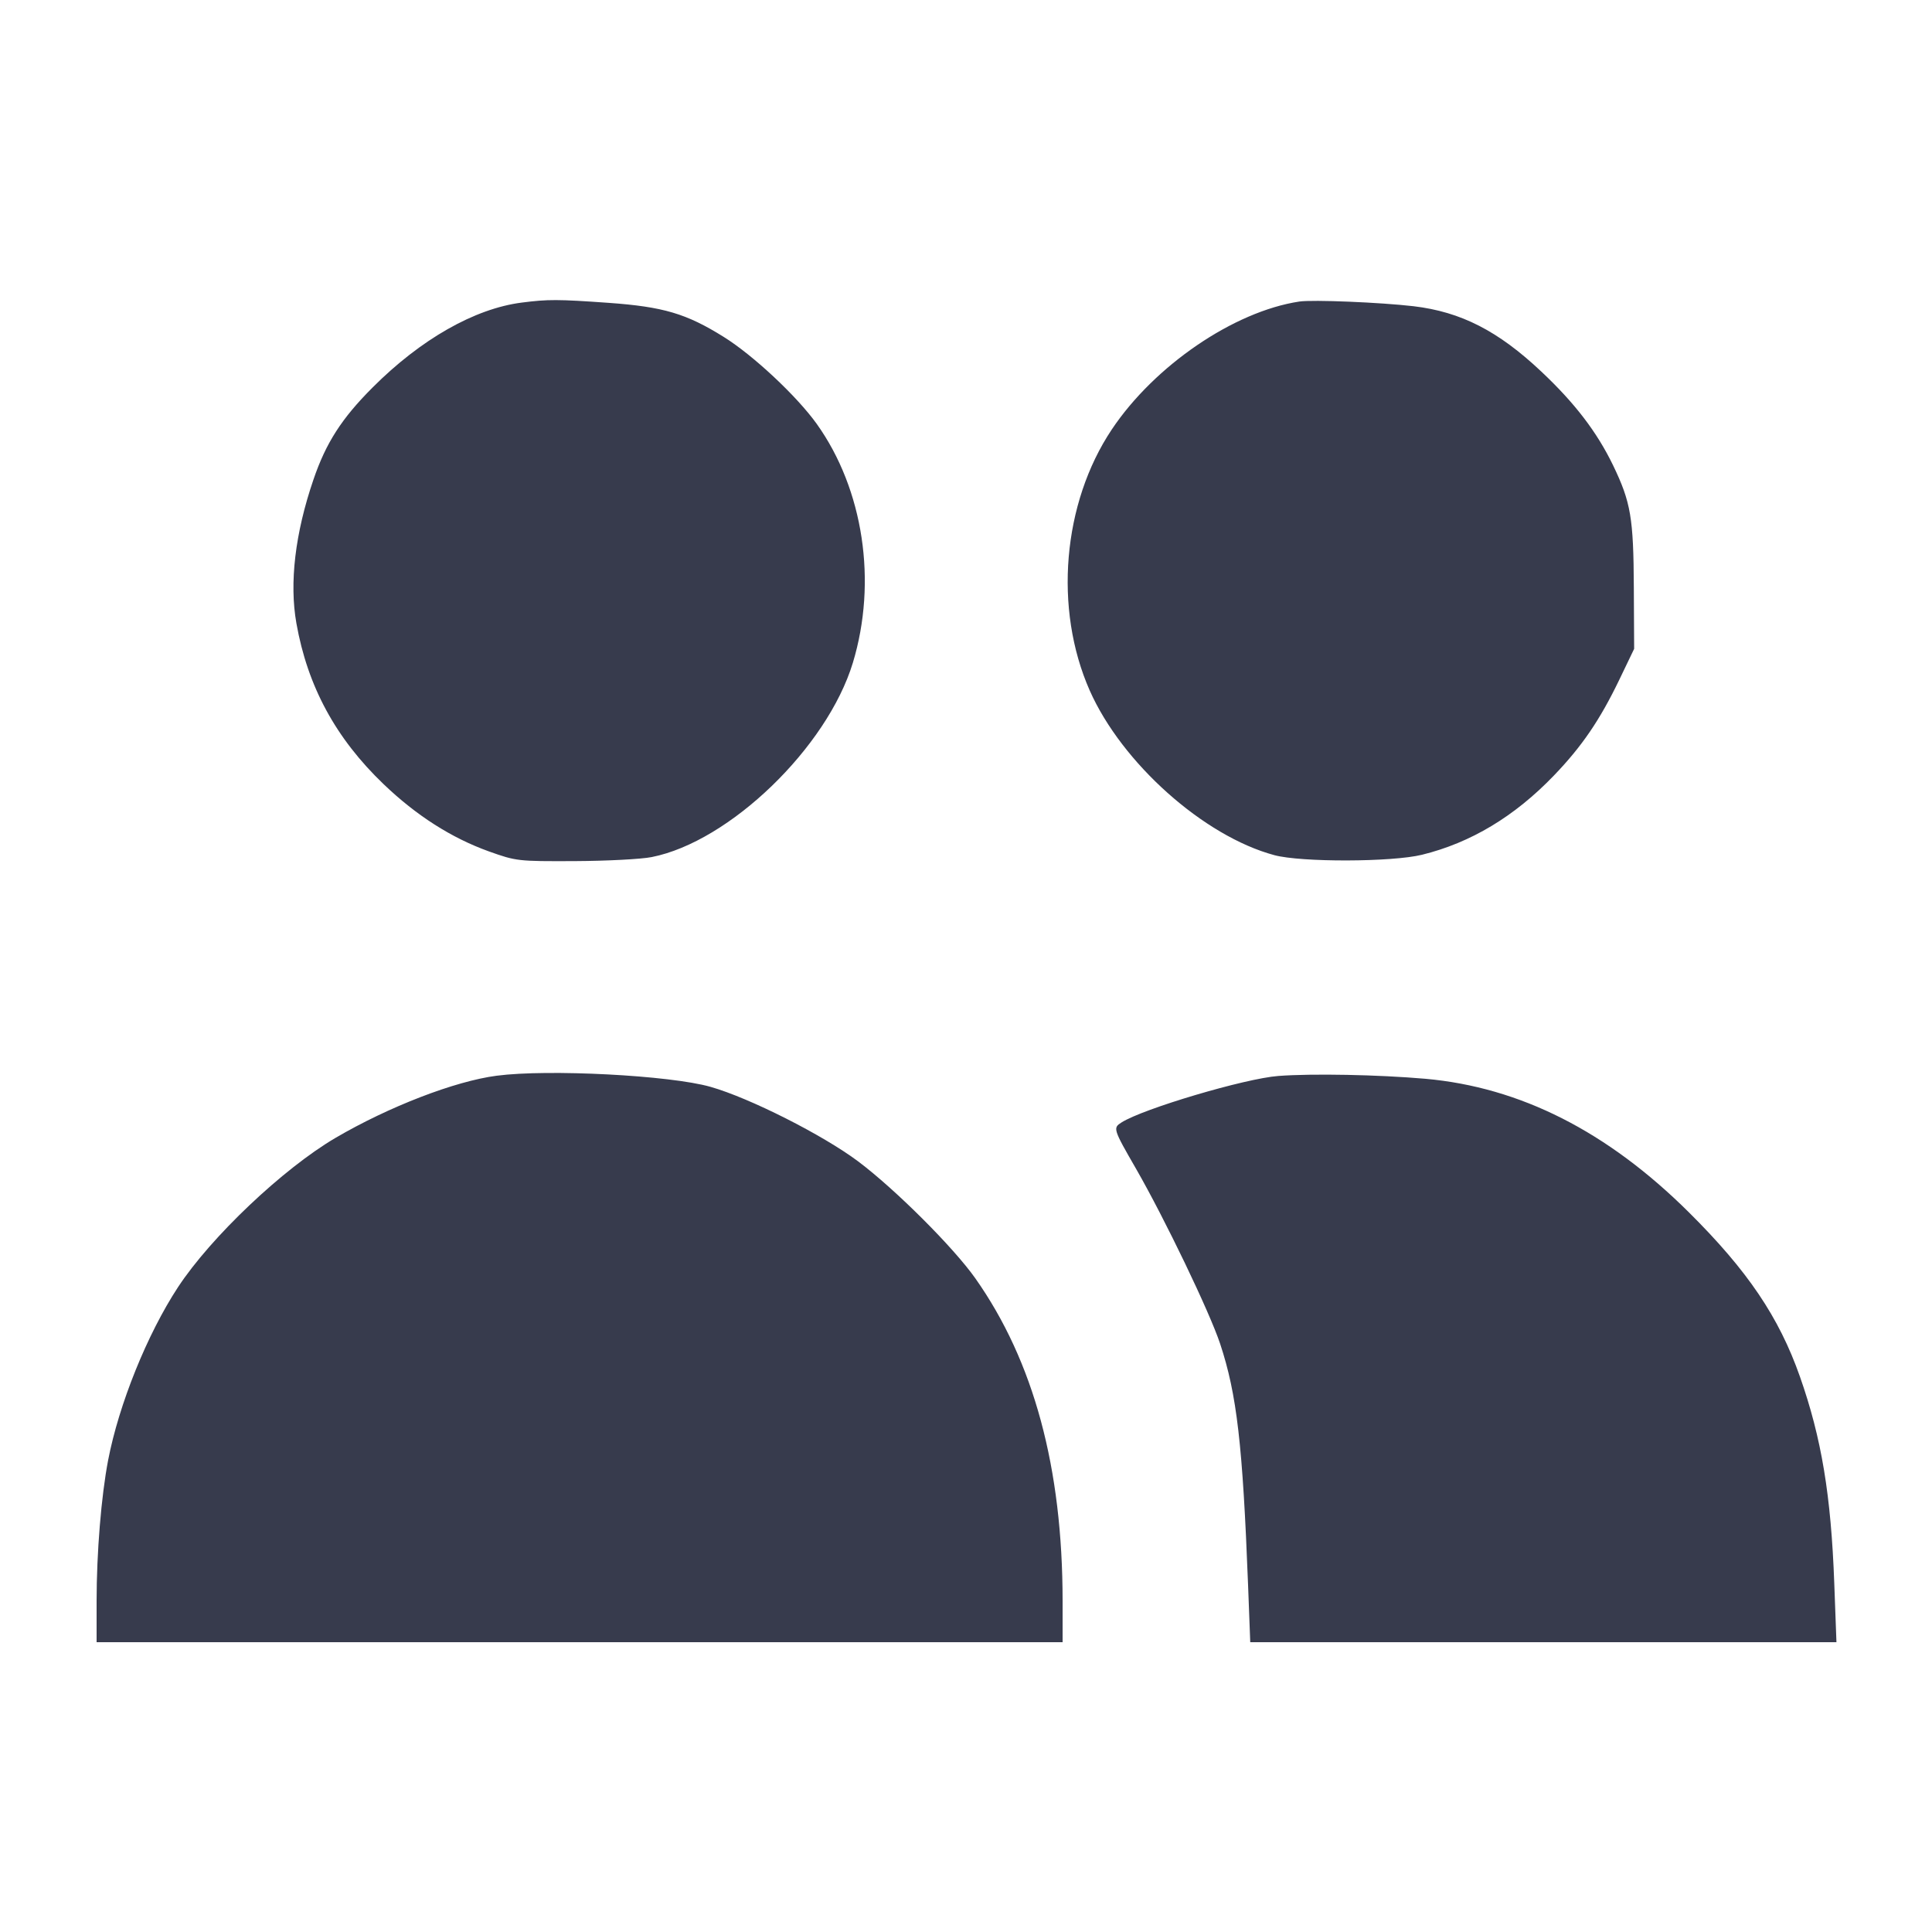
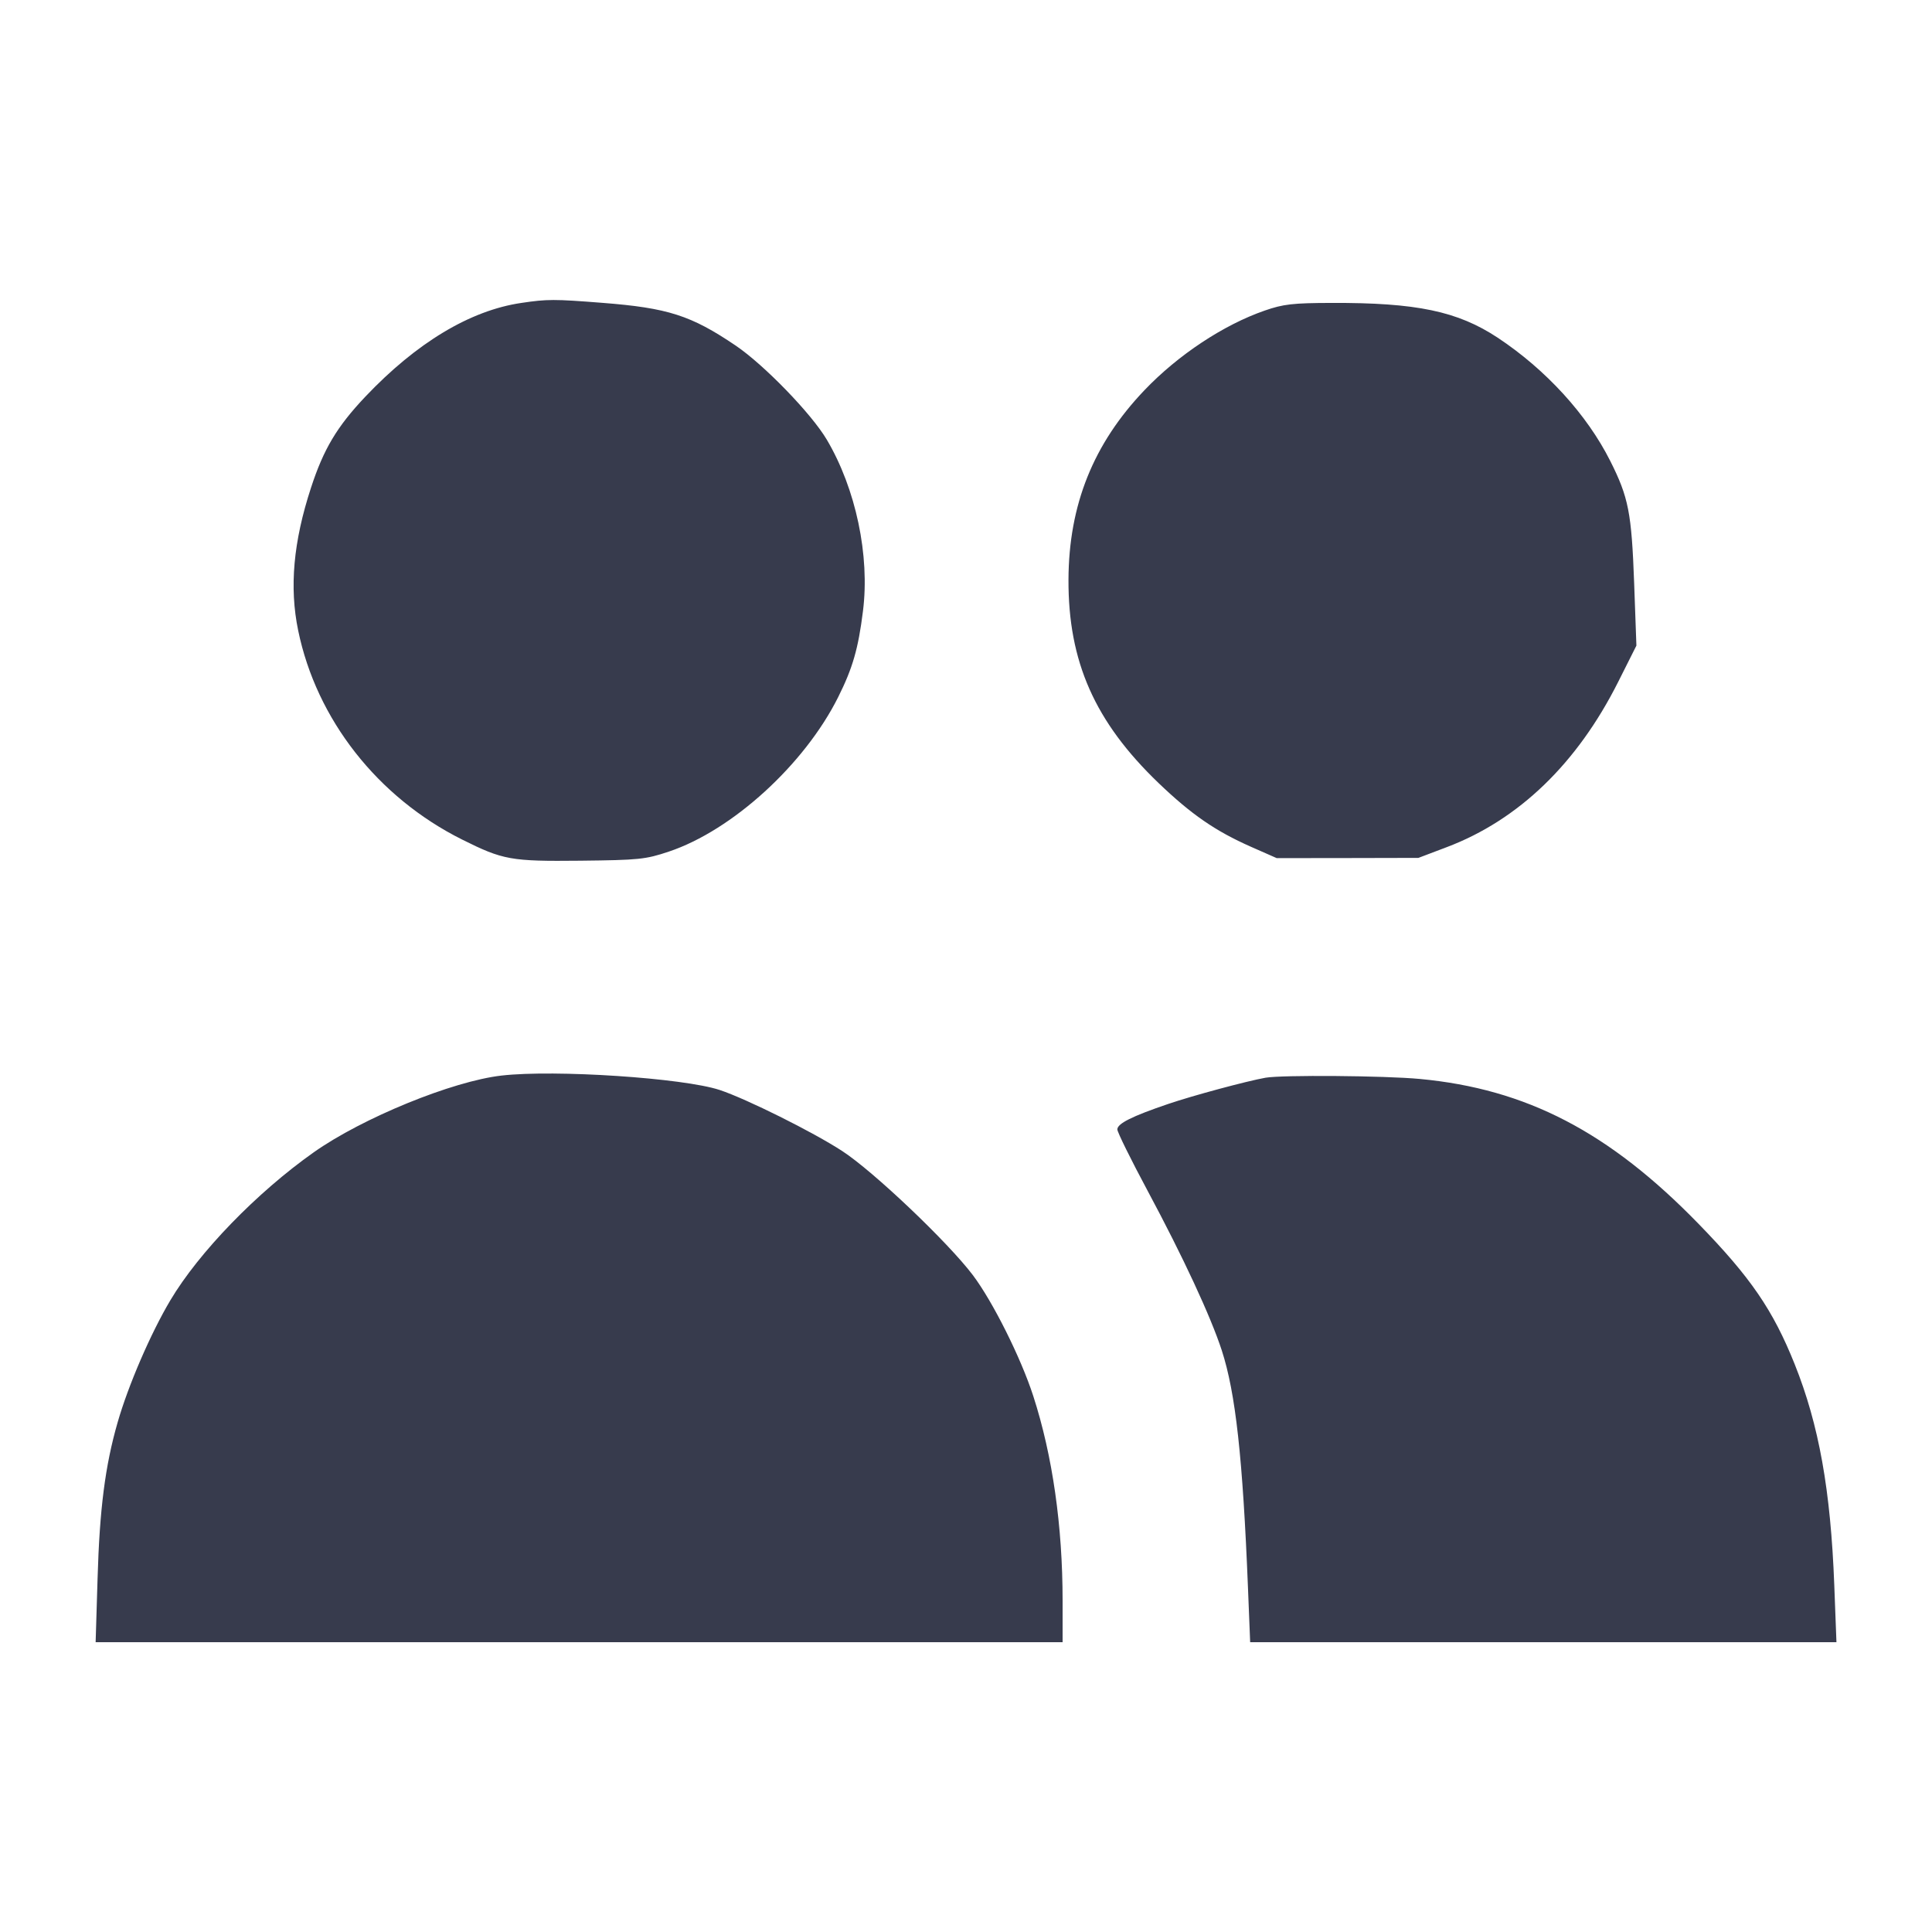
<svg xmlns="http://www.w3.org/2000/svg" width="24" height="24" viewBox="0 0 24 24" fill="none">
-   <path d="M6.480 3.759 C 5.895 3.834,5.226 4.215,4.629 4.813 C 4.245 5.197,4.049 5.501,3.893 5.960 C 3.666 6.625,3.593 7.240,3.682 7.743 C 3.821 8.526,4.170 9.171,4.765 9.741 C 5.172 10.131,5.608 10.409,6.072 10.576 C 6.414 10.698,6.432 10.700,7.140 10.697 C 7.536 10.695,7.966 10.673,8.095 10.647 C 9.063 10.456,10.274 9.286,10.594 8.235 C 10.900 7.227,10.727 6.080,10.146 5.266 C 9.899 4.921,9.356 4.413,8.990 4.185 C 8.525 3.895,8.241 3.811,7.560 3.762 C 6.926 3.717,6.808 3.717,6.480 3.759 M16.140 3.746 C 15.327 3.869,14.342 4.541,13.811 5.335 C 13.199 6.251,13.088 7.562,13.537 8.578 C 13.936 9.479,14.953 10.387,15.830 10.623 C 16.164 10.713,17.293 10.710,17.665 10.618 C 18.271 10.469,18.815 10.142,19.303 9.634 C 19.652 9.271,19.874 8.945,20.115 8.445 L 20.300 8.060 20.296 7.299 C 20.292 6.432,20.259 6.239,20.038 5.780 C 19.838 5.367,19.563 5.007,19.146 4.615 C 18.610 4.110,18.148 3.874,17.560 3.804 C 17.147 3.756,16.305 3.721,16.140 3.746 M6.170 13.363 C 5.652 13.430,4.829 13.748,4.168 14.135 C 3.517 14.517,2.621 15.366,2.211 15.990 C 1.829 16.572,1.477 17.444,1.343 18.140 C 1.258 18.584,1.200 19.286,1.200 19.890 L 1.200 20.400 7.200 20.400 L 13.200 20.400 13.200 19.890 C 13.200 18.236,12.842 16.910,12.116 15.880 C 11.845 15.496,11.122 14.774,10.660 14.427 C 10.222 14.099,9.312 13.639,8.826 13.501 C 8.324 13.358,6.810 13.279,6.170 13.363 M15.880 13.366 C 15.466 13.397,14.199 13.773,13.931 13.944 C 13.824 14.012,13.827 14.024,14.113 14.520 C 14.469 15.140,15.026 16.298,15.157 16.693 C 15.365 17.321,15.437 17.947,15.504 19.690 L 15.531 20.400 19.172 20.400 L 22.813 20.400 22.786 19.670 C 22.746 18.576,22.628 17.864,22.359 17.100 C 22.099 16.361,21.709 15.784,20.980 15.060 C 19.967 14.054,18.884 13.506,17.707 13.401 C 17.120 13.350,16.304 13.334,15.880 13.366 " fill="#373B4D" stroke="none" fill-rule="evenodd" />
+   <path d="M6.477 3.763 C 5.840 3.856,5.173 4.258,4.537 4.929 C 4.186 5.300,4.020 5.578,3.863 6.060 C 3.644 6.729,3.593 7.296,3.704 7.832 C 3.931 8.936,4.691 9.905,5.740 10.429 C 6.249 10.683,6.345 10.701,7.208 10.692 C 7.939 10.684,8.018 10.676,8.308 10.579 C 9.097 10.315,9.994 9.497,10.412 8.660 C 10.592 8.300,10.662 8.058,10.720 7.592 C 10.807 6.903,10.632 6.072,10.271 5.462 C 10.081 5.140,9.493 4.533,9.139 4.293 C 8.585 3.918,8.296 3.825,7.482 3.762 C 6.884 3.715,6.798 3.715,6.477 3.763 M15.711 3.858 C 15.200 4.035,14.635 4.409,14.217 4.847 C 13.581 5.513,13.277 6.272,13.273 7.200 C 13.269 8.219,13.600 8.967,14.393 9.728 C 14.799 10.117,15.097 10.323,15.540 10.519 L 15.860 10.660 16.740 10.659 L 17.620 10.657 17.971 10.524 C 18.865 10.186,19.592 9.485,20.102 8.470 L 20.328 8.020 20.300 7.243 C 20.268 6.371,20.231 6.179,20.003 5.726 C 19.713 5.149,19.203 4.591,18.605 4.195 C 18.107 3.866,17.595 3.759,16.540 3.763 C 16.061 3.764,15.941 3.778,15.711 3.858 M6.231 13.361 C 5.621 13.430,4.501 13.888,3.898 14.314 C 3.191 14.813,2.470 15.557,2.116 16.153 C 1.871 16.565,1.594 17.207,1.461 17.670 C 1.306 18.208,1.237 18.747,1.212 19.610 L 1.188 20.400 7.194 20.400 L 13.200 20.400 13.200 19.884 C 13.200 18.956,13.075 18.082,12.836 17.343 C 12.683 16.869,12.332 16.167,12.085 15.840 C 11.777 15.432,10.849 14.550,10.463 14.299 C 10.101 14.063,9.272 13.650,8.940 13.540 C 8.488 13.391,6.894 13.285,6.231 13.361 M15.720 13.388 C 15.486 13.430,14.823 13.608,14.514 13.713 C 14.060 13.867,13.880 13.958,13.880 14.030 C 13.880 14.064,14.050 14.408,14.258 14.796 C 14.696 15.613,15.039 16.351,15.177 16.774 C 15.349 17.303,15.438 18.106,15.503 19.730 L 15.530 20.400 19.171 20.400 L 22.813 20.400 22.786 19.690 C 22.741 18.512,22.596 17.700,22.294 16.946 C 22.026 16.276,21.748 15.869,21.102 15.205 C 19.990 14.061,18.963 13.527,17.636 13.403 C 17.197 13.362,15.926 13.352,15.720 13.388 " fill="#373B4D" stroke="none" fill-rule="evenodd" />
</svg>
